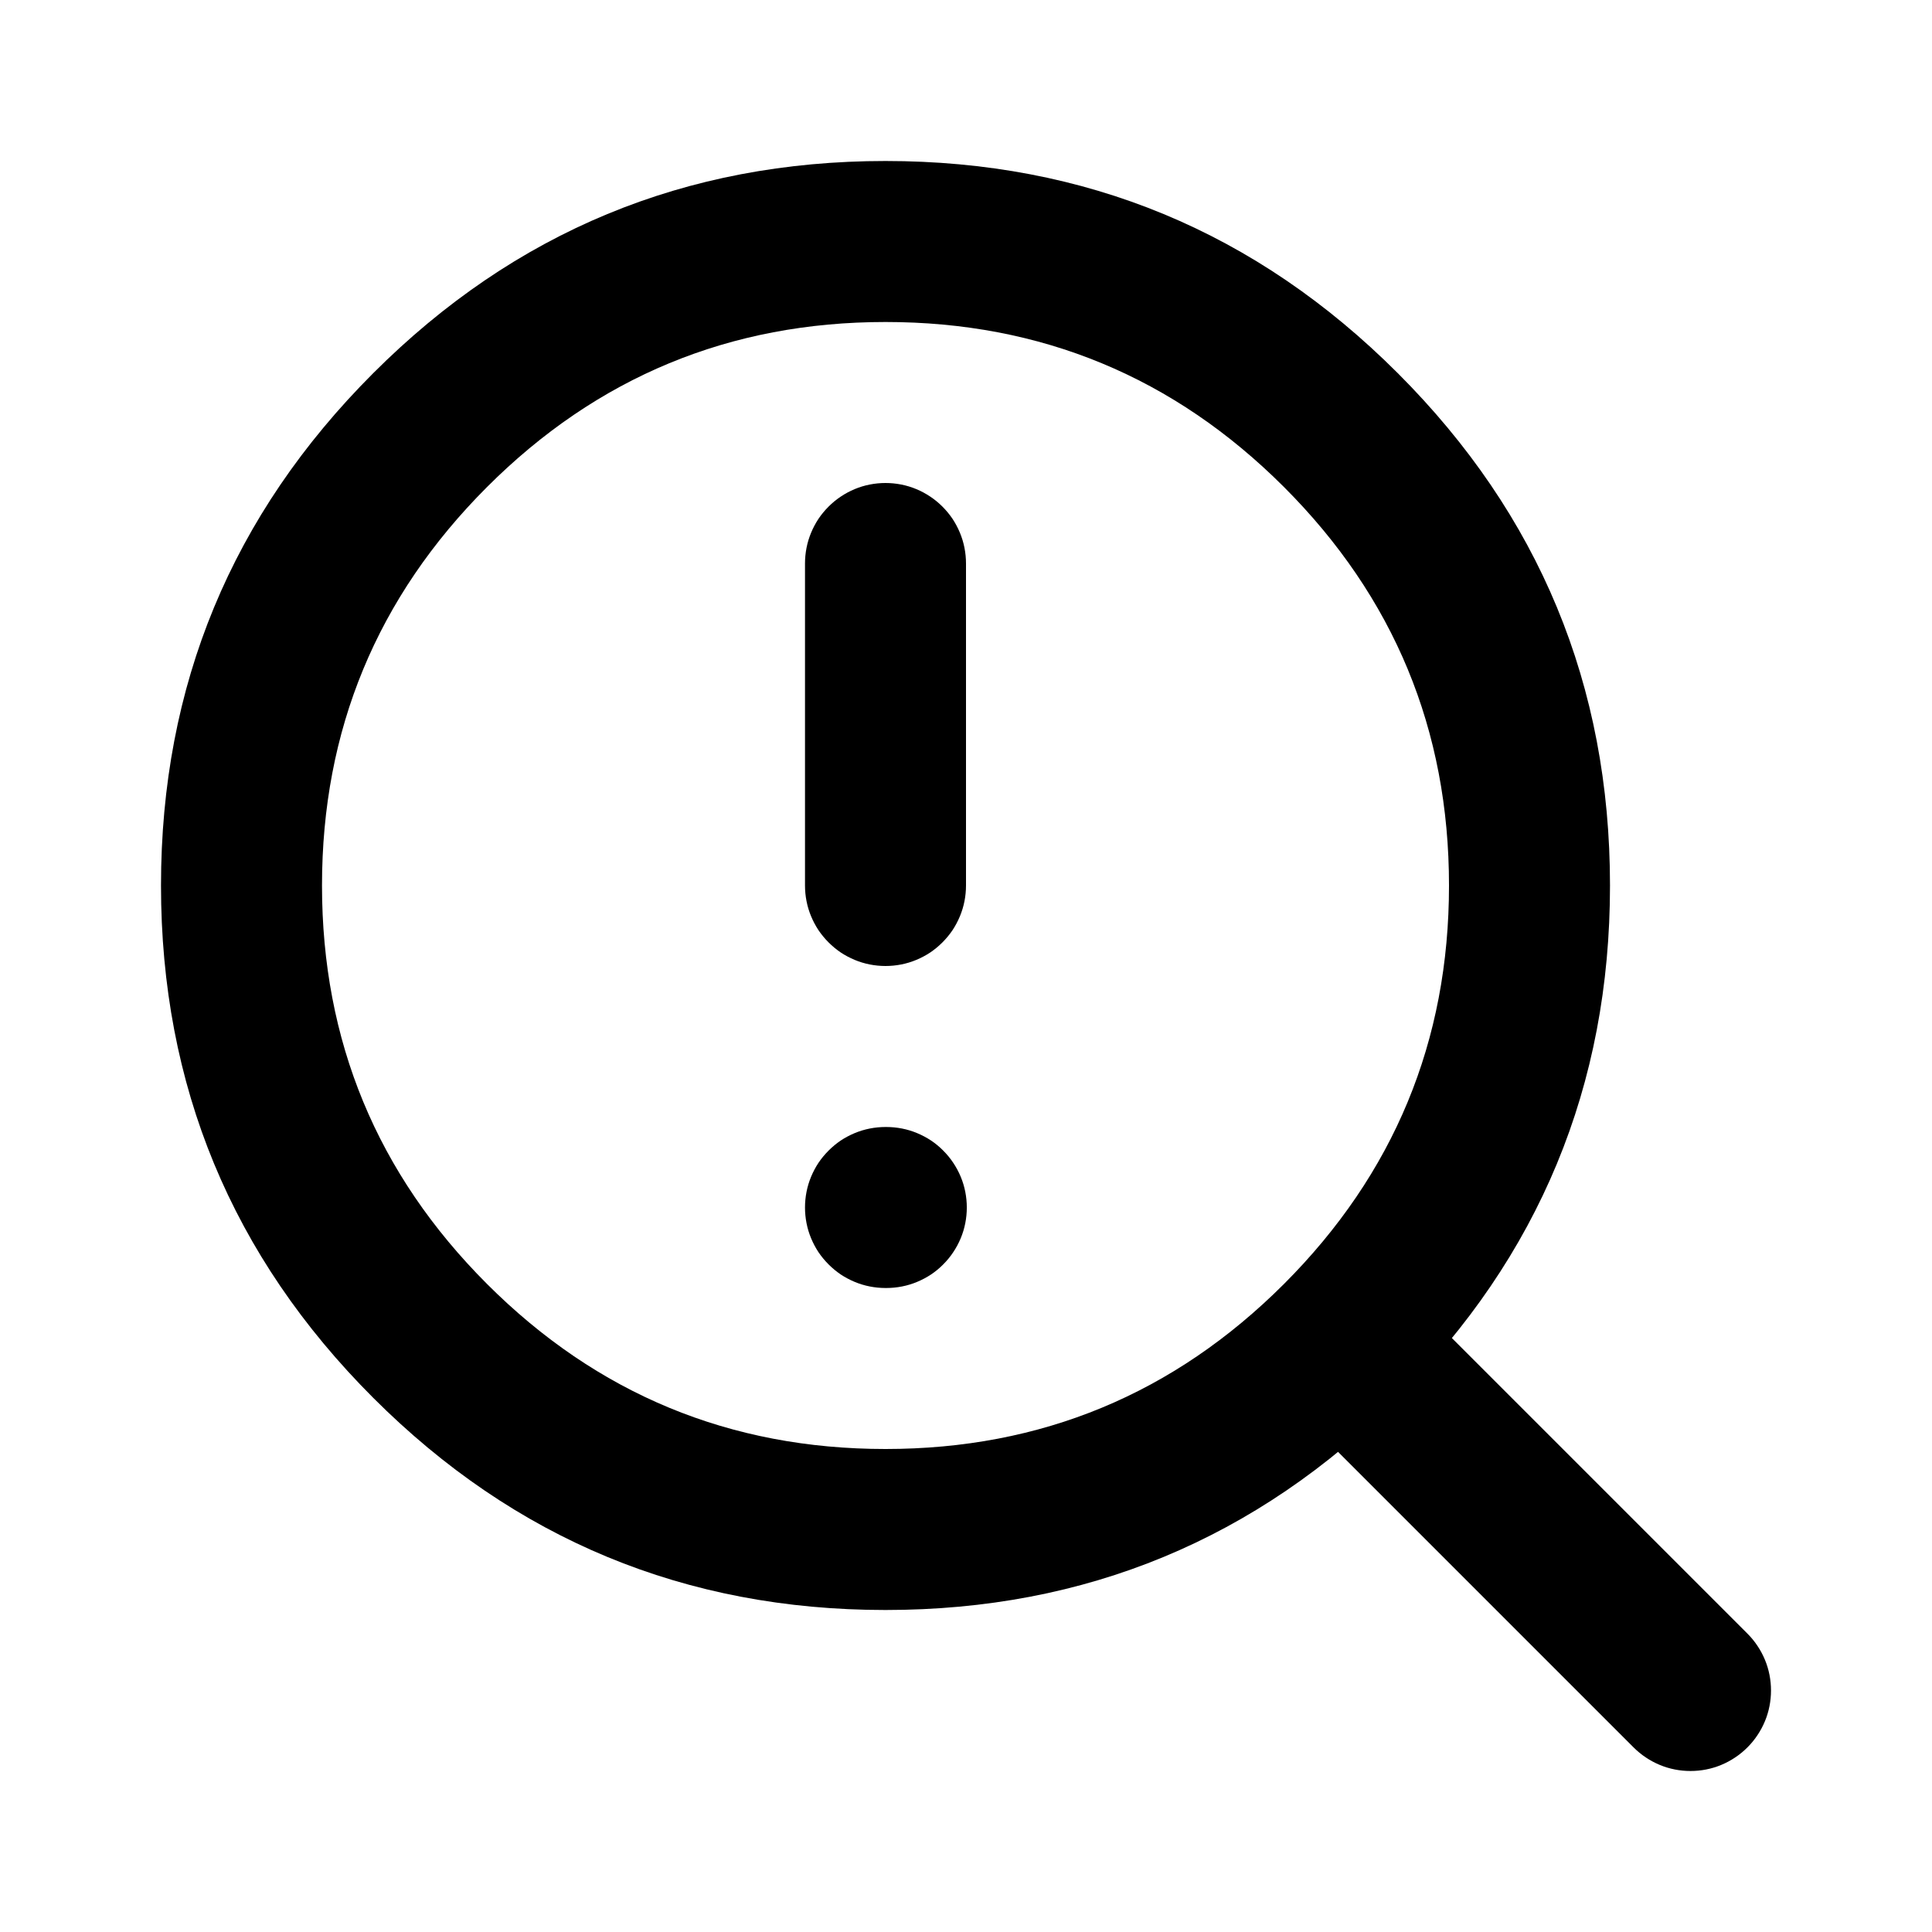
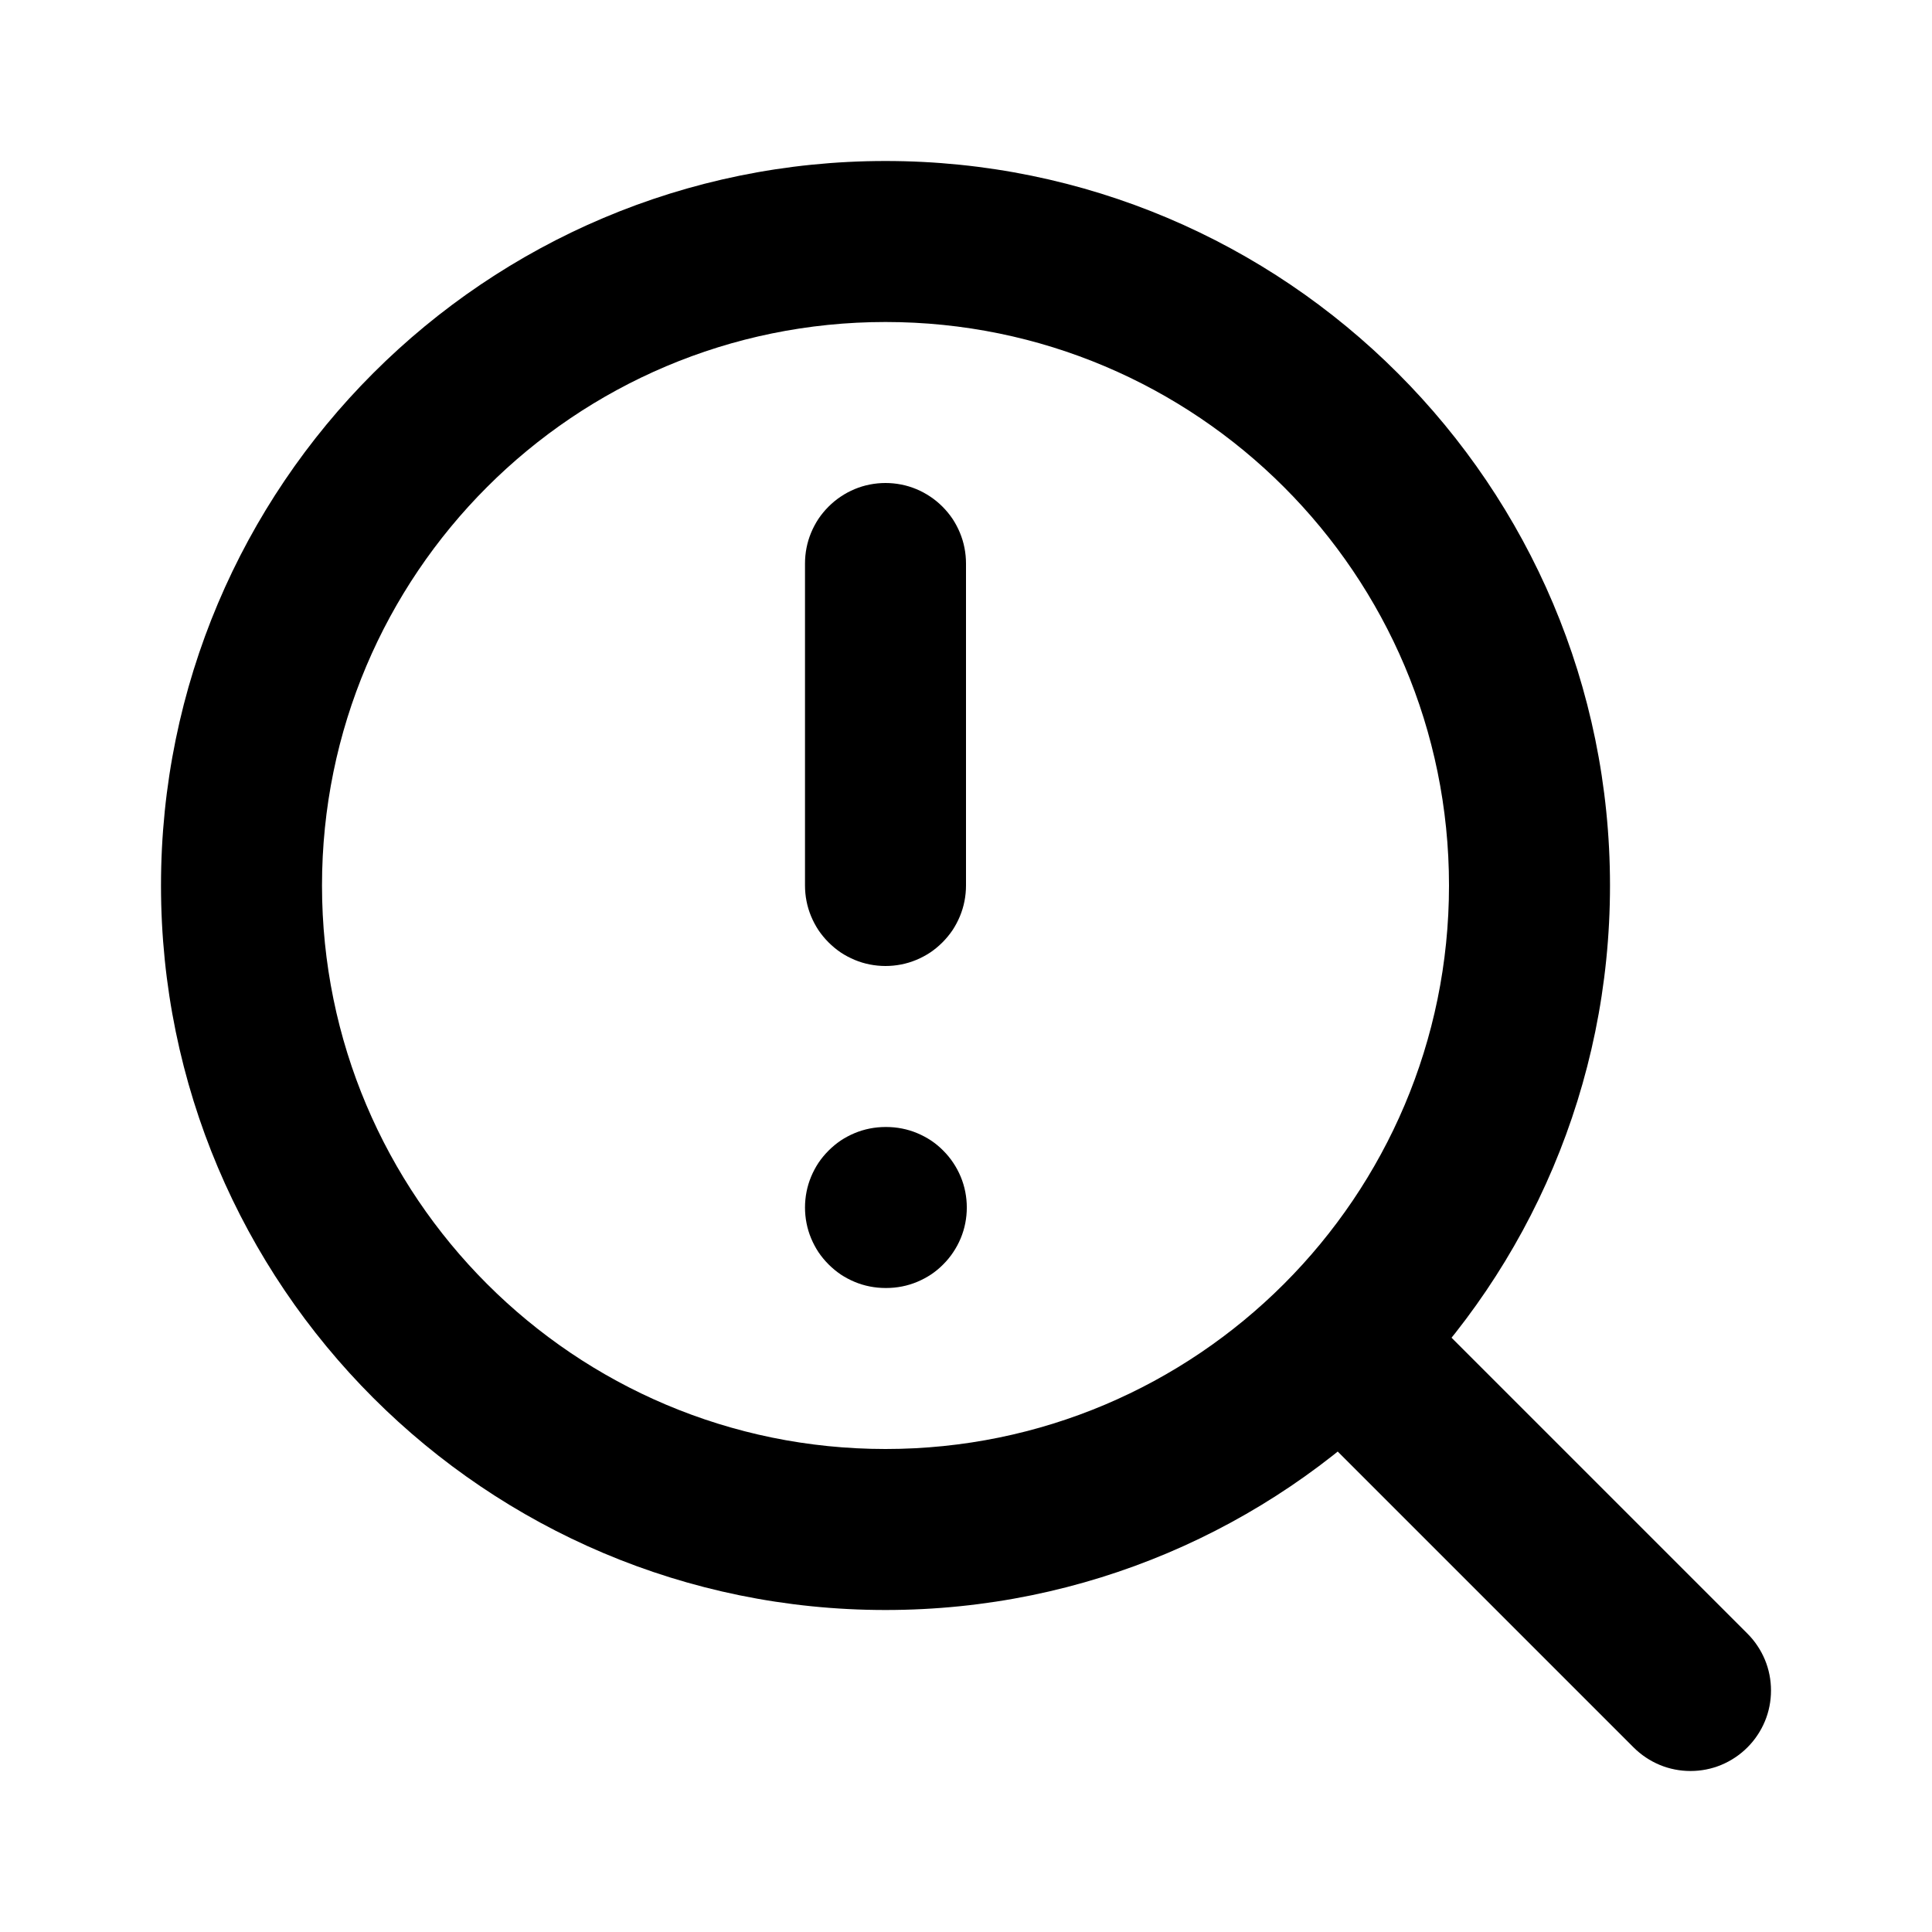
<svg xmlns="http://www.w3.org/2000/svg" viewBox="0 0 24 24">
-   <path fill="currentColor" d="M4 11Q4 13.899 6.05 15.95Q8.101 18 11 18Q13.899 18 15.95 15.95Q18 13.899 18 11Q18 8.101 15.95 6.05Q13.899 4 11 4Q8.101 4 6.05 6.05Q4 8.101 4 11L4 11ZM2 11Q2 7.272 4.636 4.636Q7.272 2 11 2Q14.728 2 17.364 4.636Q20 7.272 20 11Q20 14.728 17.364 17.364Q14.728 20 11 20Q7.272 20 4.636 17.364Q2 14.728 2 11L2 11Z" />
+   <path fill="currentColor" d="M2 11C2 6.029 6.029 2 11 2C15.971 2 20 6.029 20 11C20 15.971 15.971 20 11 20C6.029 20 2 15.971 2 11ZM4 11C4 14.866 7.134 18 11 18C14.866 18 18 14.866 18 11C18 7.134 14.866 4 11 4C7.134 4 4 7.134 4 11Z" />
  <path fill="currentColor" d="M20.293 21.707L15.993 17.407Q15.923 17.337 15.868 17.256Q15.814 17.174 15.776 17.083Q15.738 16.992 15.719 16.895Q15.7 16.799 15.7 16.7Q15.7 16.602 15.719 16.505Q15.738 16.408 15.776 16.317Q15.814 16.226 15.868 16.144Q15.923 16.062 15.993 15.993Q16.062 15.923 16.144 15.868Q16.226 15.814 16.317 15.776Q16.408 15.738 16.505 15.719Q16.602 15.7 16.7 15.7Q16.799 15.7 16.895 15.719Q16.992 15.738 17.083 15.776Q17.174 15.814 17.256 15.868Q17.337 15.923 17.407 15.993L21.707 20.293Q21.777 20.363 21.831 20.444Q21.886 20.526 21.924 20.617Q21.962 20.708 21.981 20.805Q22 20.901 22 21Q22 21.099 21.981 21.195Q21.962 21.292 21.924 21.383Q21.886 21.474 21.831 21.556Q21.777 21.637 21.707 21.707Q21.637 21.777 21.556 21.831Q21.474 21.886 21.383 21.924Q21.292 21.962 21.195 21.981Q21.099 22 21 22Q20.901 22 20.805 21.981Q20.708 21.962 20.617 21.924Q20.526 21.886 20.444 21.831Q20.363 21.777 20.293 21.707Z" />
  <path fill="currentColor" d="M12 7L12 11Q12 11.098 11.981 11.195Q11.962 11.292 11.924 11.383Q11.886 11.474 11.832 11.556Q11.777 11.637 11.707 11.707Q11.637 11.777 11.556 11.832Q11.474 11.886 11.383 11.924Q11.292 11.962 11.195 11.981Q11.098 12 11 12Q10.902 12 10.805 11.981Q10.708 11.962 10.617 11.924Q10.526 11.886 10.444 11.832Q10.363 11.777 10.293 11.707Q10.223 11.637 10.168 11.556Q10.114 11.474 10.076 11.383Q10.038 11.292 10.019 11.195Q10 11.098 10 11L10 7Q10 6.902 10.019 6.805Q10.038 6.708 10.076 6.617Q10.114 6.526 10.168 6.444Q10.223 6.363 10.293 6.293Q10.363 6.223 10.444 6.169Q10.526 6.114 10.617 6.076Q10.708 6.038 10.805 6.019Q10.902 6 11 6Q11.098 6 11.195 6.019Q11.292 6.038 11.383 6.076Q11.474 6.114 11.556 6.169Q11.637 6.223 11.707 6.293Q11.777 6.363 11.832 6.444Q11.886 6.526 11.924 6.617Q11.962 6.708 11.981 6.805Q12 6.902 12 7Z" />
  <path fill="currentColor" d="M11 14L11.01 14Q11.108 14 11.205 14.019Q11.302 14.038 11.393 14.076Q11.484 14.114 11.566 14.168Q11.648 14.223 11.717 14.293Q11.787 14.363 11.841 14.444Q11.896 14.526 11.934 14.617Q11.972 14.708 11.991 14.805Q12.01 14.902 12.01 15Q12.01 15.098 11.991 15.195Q11.972 15.292 11.934 15.383Q11.896 15.474 11.841 15.556Q11.787 15.637 11.717 15.707Q11.648 15.777 11.566 15.832Q11.484 15.886 11.393 15.924Q11.302 15.962 11.205 15.981Q11.108 16 11.01 16L11 16Q10.902 16 10.805 15.981Q10.708 15.962 10.617 15.924Q10.526 15.886 10.444 15.832Q10.363 15.777 10.293 15.707Q10.223 15.637 10.168 15.556Q10.114 15.474 10.076 15.383Q10.038 15.292 10.019 15.195Q10 15.098 10 15Q10 14.902 10.019 14.805Q10.038 14.708 10.076 14.617Q10.114 14.526 10.168 14.444Q10.223 14.363 10.293 14.293Q10.363 14.223 10.444 14.168Q10.526 14.114 10.617 14.076Q10.708 14.038 10.805 14.019Q10.902 14 11 14Z" />
</svg>
